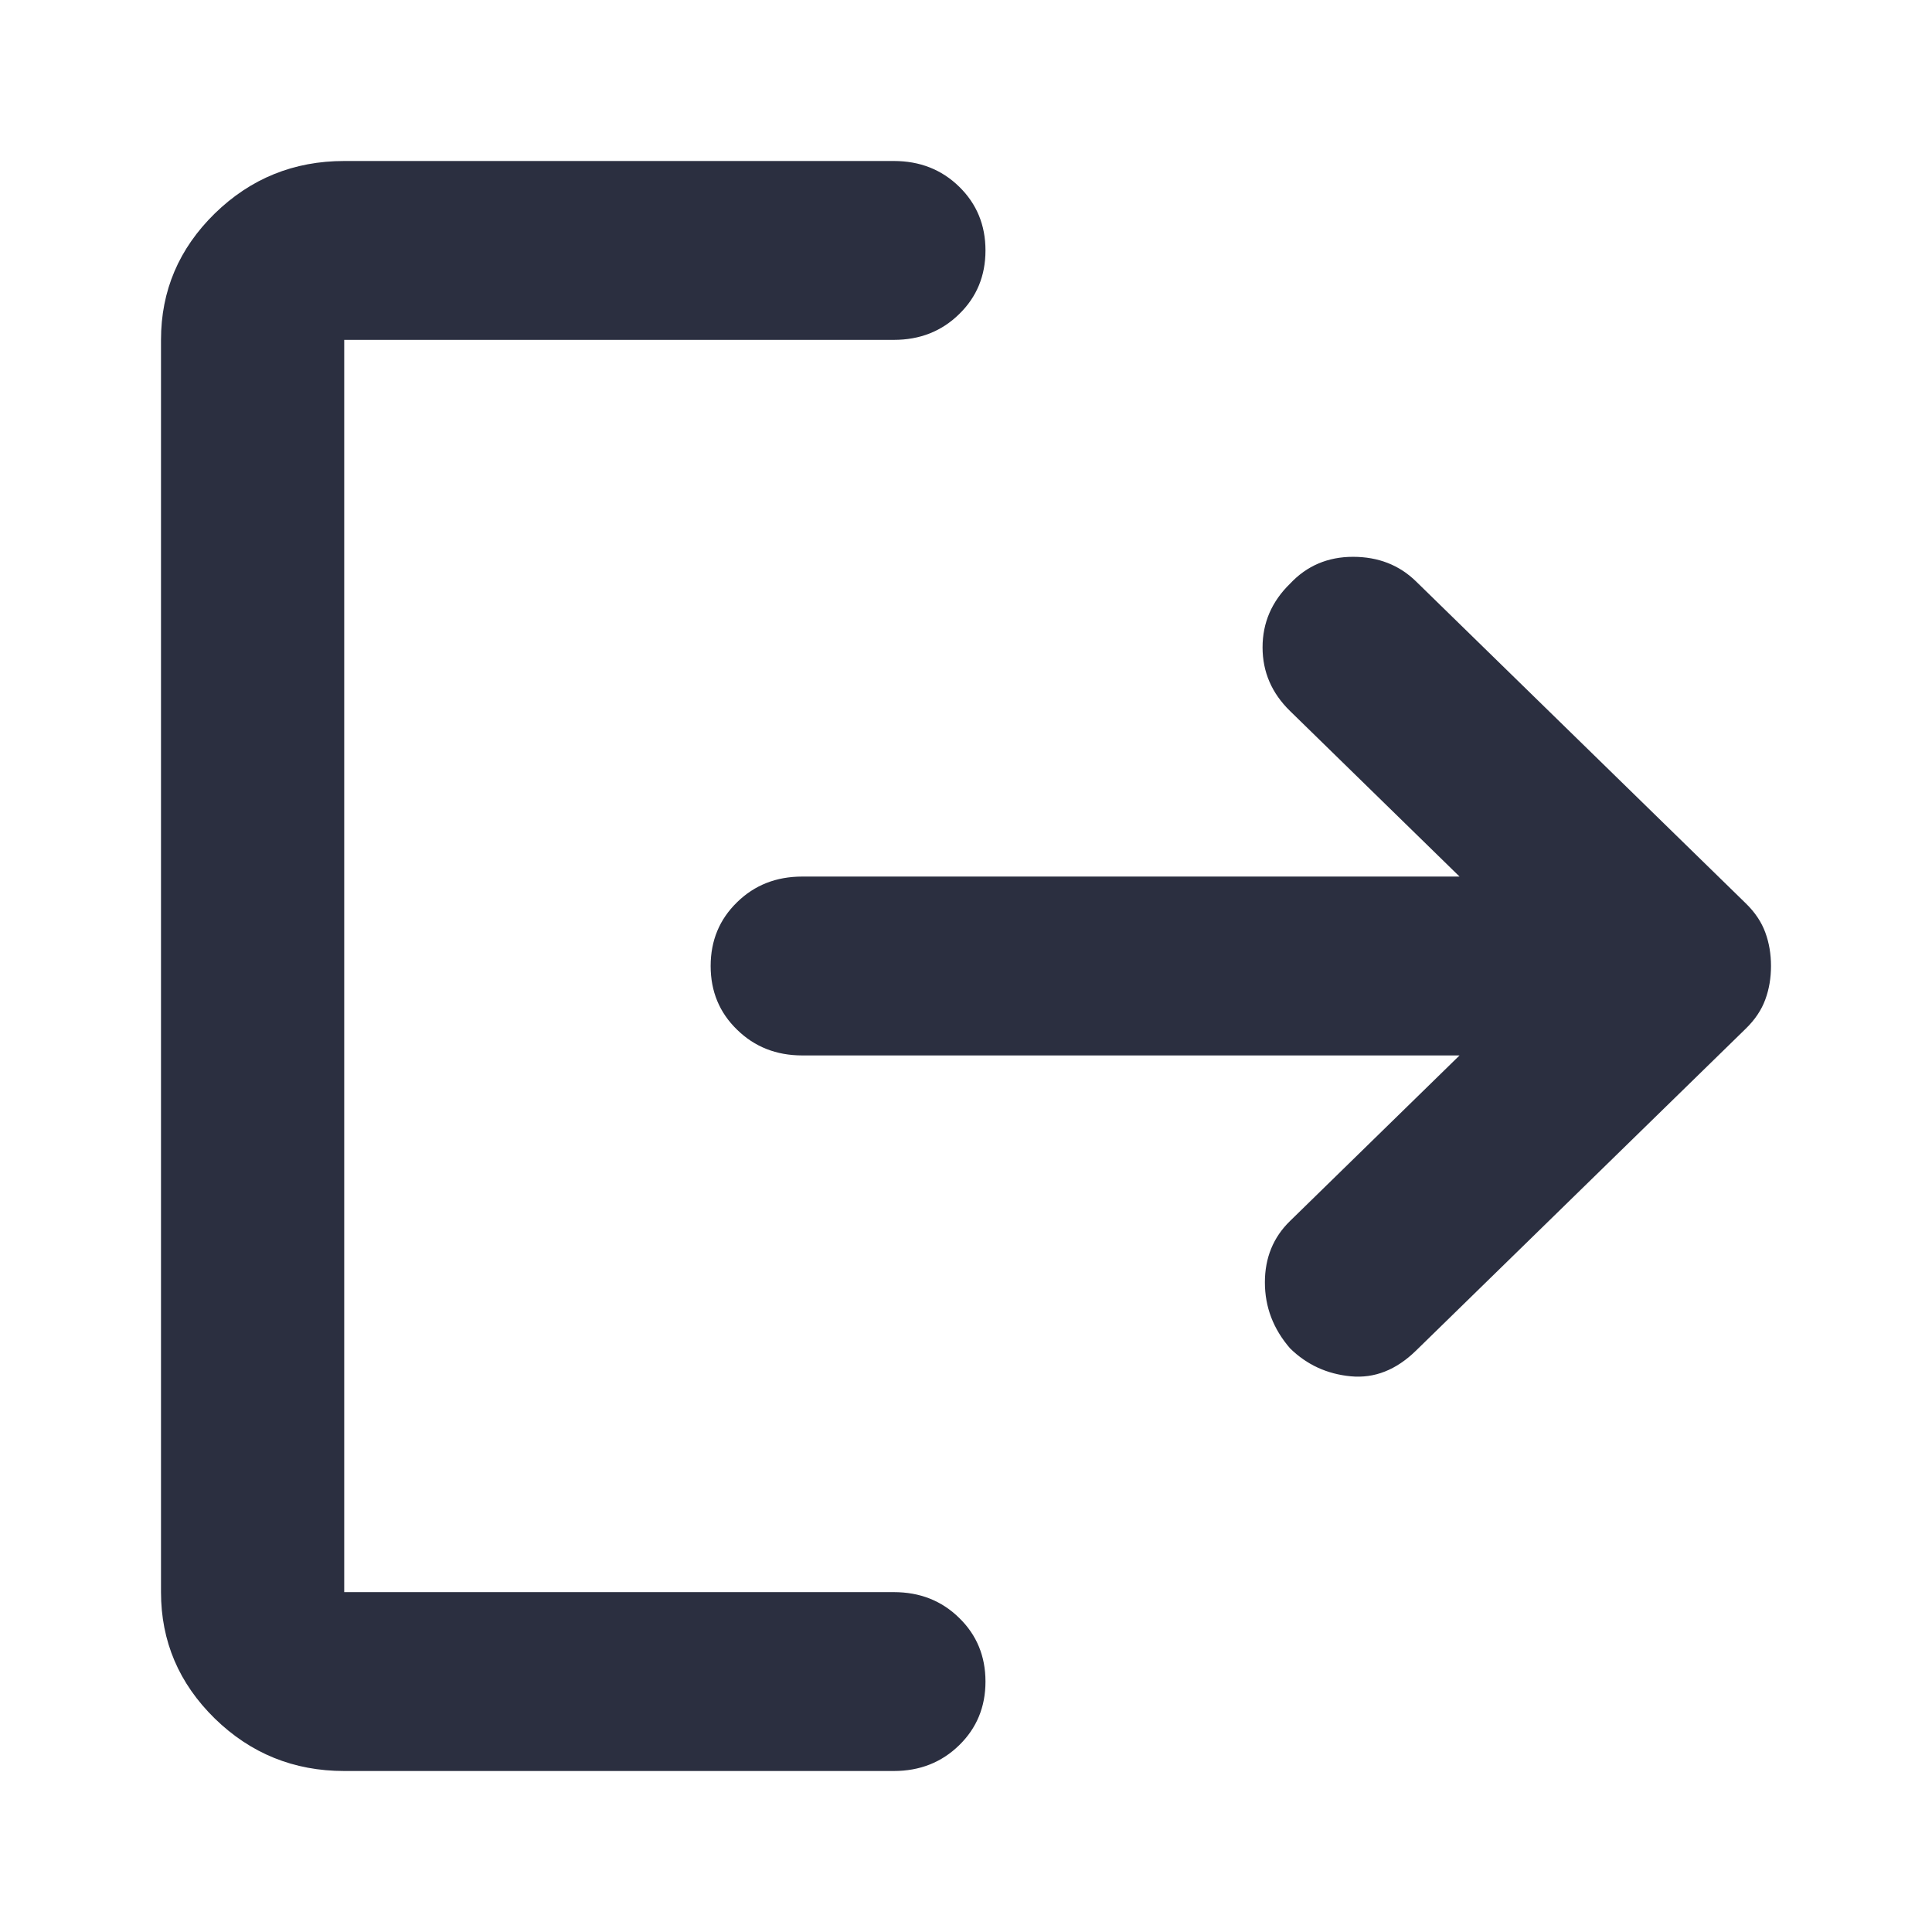
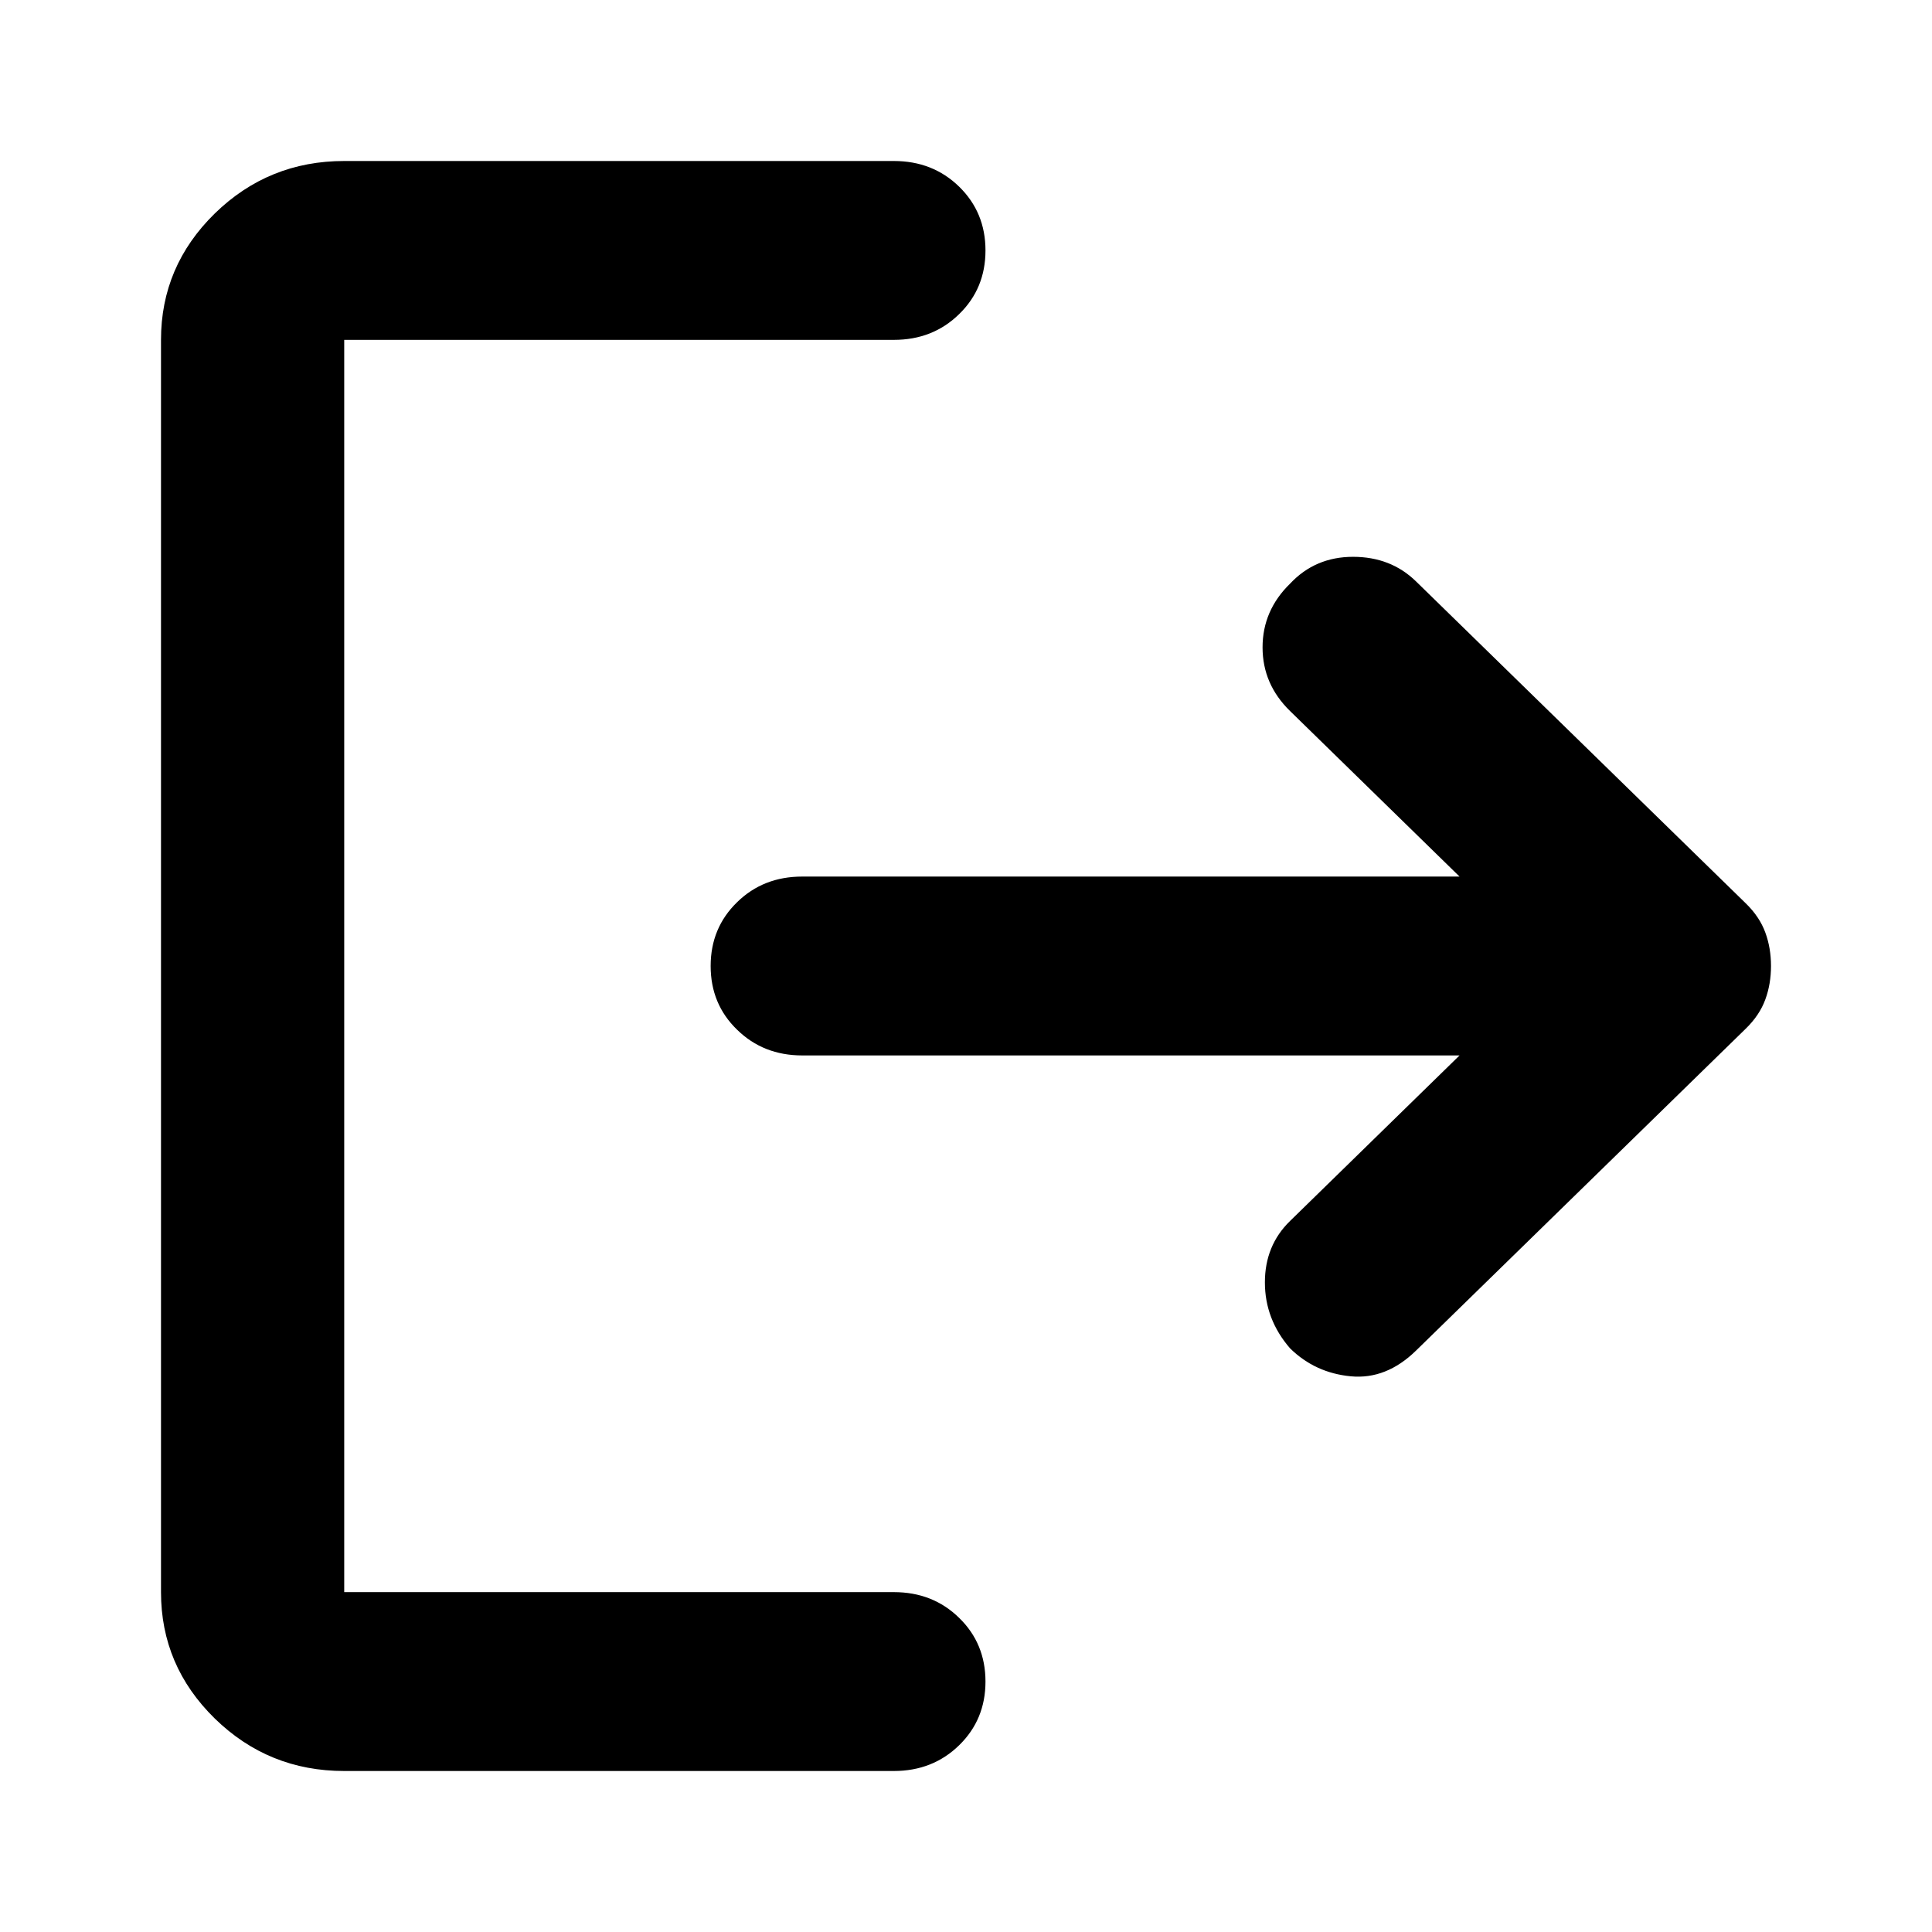
- <svg xmlns="http://www.w3.org/2000/svg" width="24" height="24" viewBox="0 0 24 24" fill="none">
-   <path d="M16.026 16.75C15.817 16.509 15.713 16.236 15.713 15.93C15.713 15.625 15.817 15.37 16.026 15.167L18.131 13.111H9.966C9.643 13.111 9.373 13.004 9.156 12.791C8.937 12.579 8.828 12.315 8.828 12C8.828 11.685 8.937 11.421 9.156 11.208C9.373 10.995 9.643 10.889 9.966 10.889H18.131L16.026 8.833C15.798 8.611 15.684 8.347 15.684 8.042C15.684 7.736 15.798 7.472 16.026 7.25C16.234 7.028 16.495 6.917 16.808 6.917C17.121 6.917 17.382 7.019 17.59 7.222L21.687 11.222C21.801 11.333 21.882 11.454 21.929 11.583C21.977 11.713 22 11.852 22 12C22 12.148 21.977 12.287 21.929 12.417C21.882 12.546 21.801 12.667 21.687 12.778L17.59 16.778C17.344 17.018 17.074 17.125 16.78 17.097C16.486 17.069 16.234 16.954 16.026 16.75ZM4.276 22C3.65 22 3.114 21.783 2.668 21.348C2.223 20.912 2 20.389 2 19.778V4.222C2 3.611 2.223 3.088 2.668 2.652C3.114 2.217 3.65 2 4.276 2H11.104C11.426 2 11.697 2.106 11.915 2.319C12.133 2.532 12.242 2.796 12.242 3.111C12.242 3.426 12.133 3.69 11.915 3.902C11.697 4.116 11.426 4.222 11.104 4.222H4.276V19.778H11.104C11.426 19.778 11.697 19.884 11.915 20.098C12.133 20.31 12.242 20.574 12.242 20.889C12.242 21.204 12.133 21.467 11.915 21.68C11.697 21.893 11.426 22 11.104 22H4.276Z" fill="#2B2F40" />
+ <svg xmlns="http://www.w3.org/2000/svg" width="24" height="24" viewBox="0 0 24 24">
+   <path d="M16.026 16.75C15.817 16.509 15.713 16.236 15.713 15.93C15.713 15.625 15.817 15.37 16.026 15.167L18.131 13.111H9.966C9.643 13.111 9.373 13.004 9.156 12.791C8.937 12.579 8.828 12.315 8.828 12C8.828 11.685 8.937 11.421 9.156 11.208C9.373 10.995 9.643 10.889 9.966 10.889H18.131L16.026 8.833C15.798 8.611 15.684 8.347 15.684 8.042C15.684 7.736 15.798 7.472 16.026 7.25C16.234 7.028 16.495 6.917 16.808 6.917C17.121 6.917 17.382 7.019 17.59 7.222L21.687 11.222C21.801 11.333 21.882 11.454 21.929 11.583C21.977 11.713 22 11.852 22 12C22 12.148 21.977 12.287 21.929 12.417C21.882 12.546 21.801 12.667 21.687 12.778L17.59 16.778C17.344 17.018 17.074 17.125 16.78 17.097C16.486 17.069 16.234 16.954 16.026 16.75ZM4.276 22C3.65 22 3.114 21.783 2.668 21.348C2.223 20.912 2 20.389 2 19.778V4.222C2 3.611 2.223 3.088 2.668 2.652C3.114 2.217 3.65 2 4.276 2H11.104C11.426 2 11.697 2.106 11.915 2.319C12.133 2.532 12.242 2.796 12.242 3.111C12.242 3.426 12.133 3.69 11.915 3.902C11.697 4.116 11.426 4.222 11.104 4.222H4.276V19.778H11.104C11.426 19.778 11.697 19.884 11.915 20.098C12.133 20.31 12.242 20.574 12.242 20.889C12.242 21.204 12.133 21.467 11.915 21.68C11.697 21.893 11.426 22 11.104 22H4.276Z" />
</svg>
